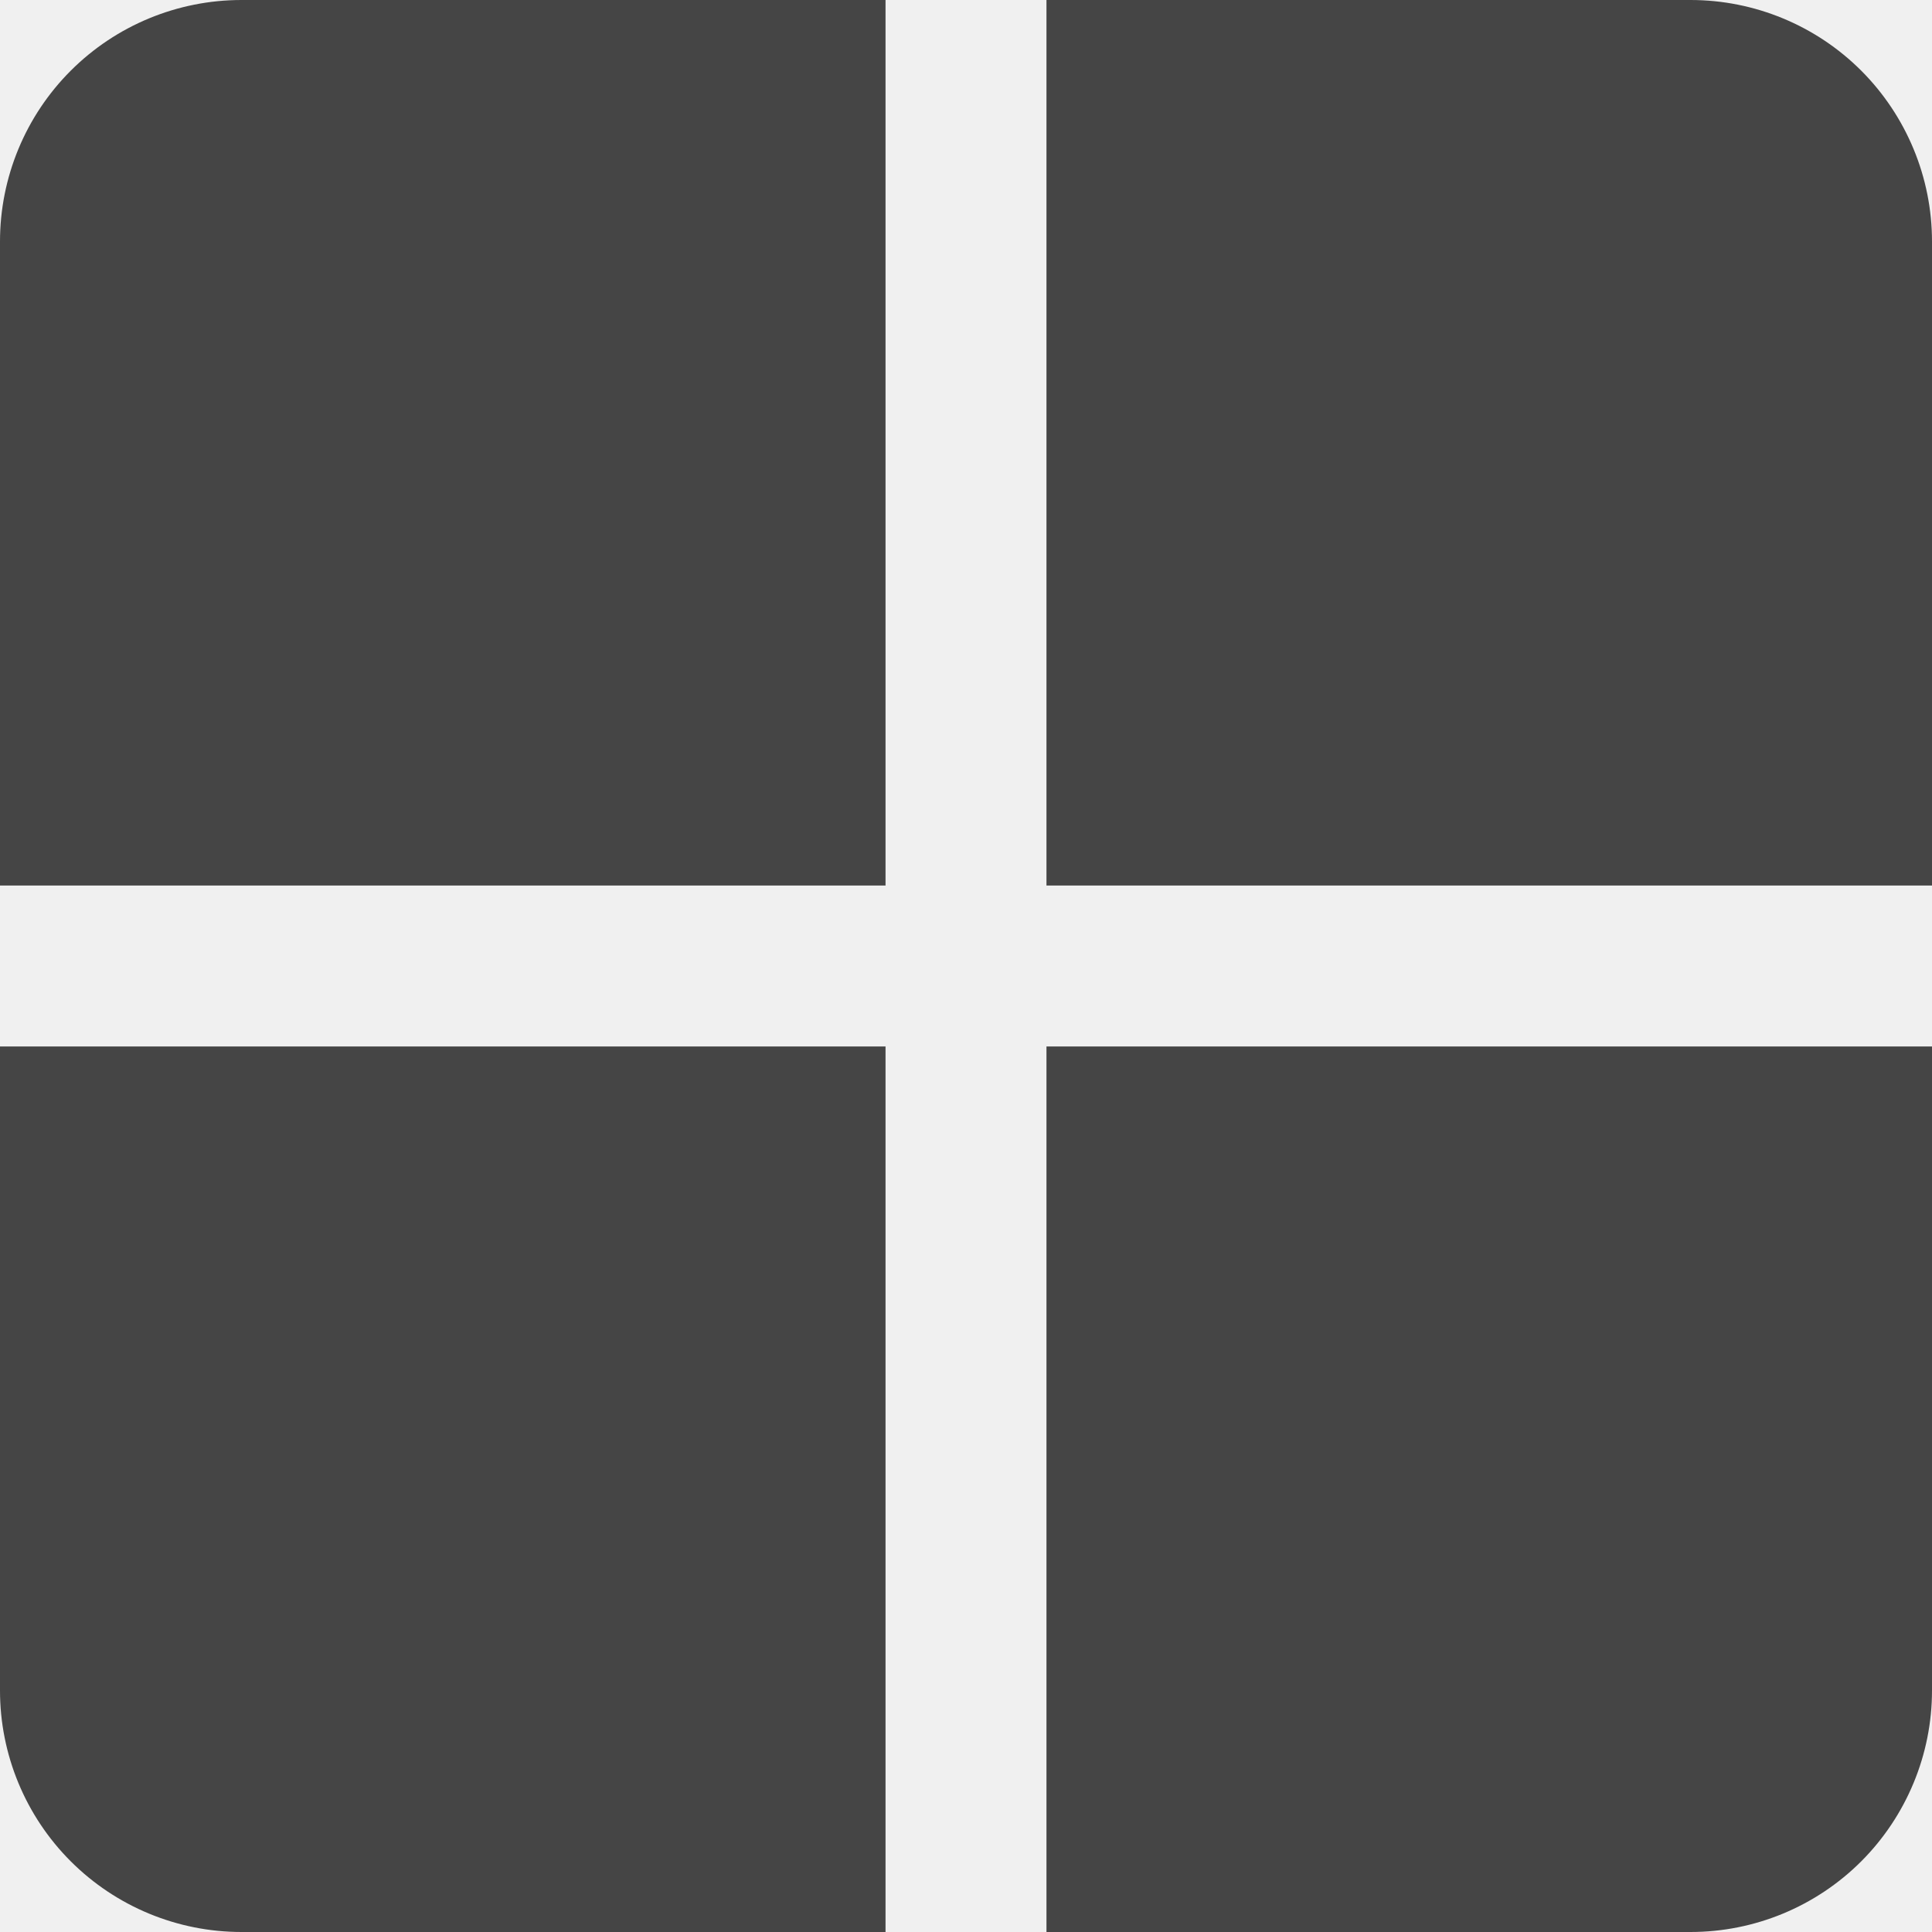
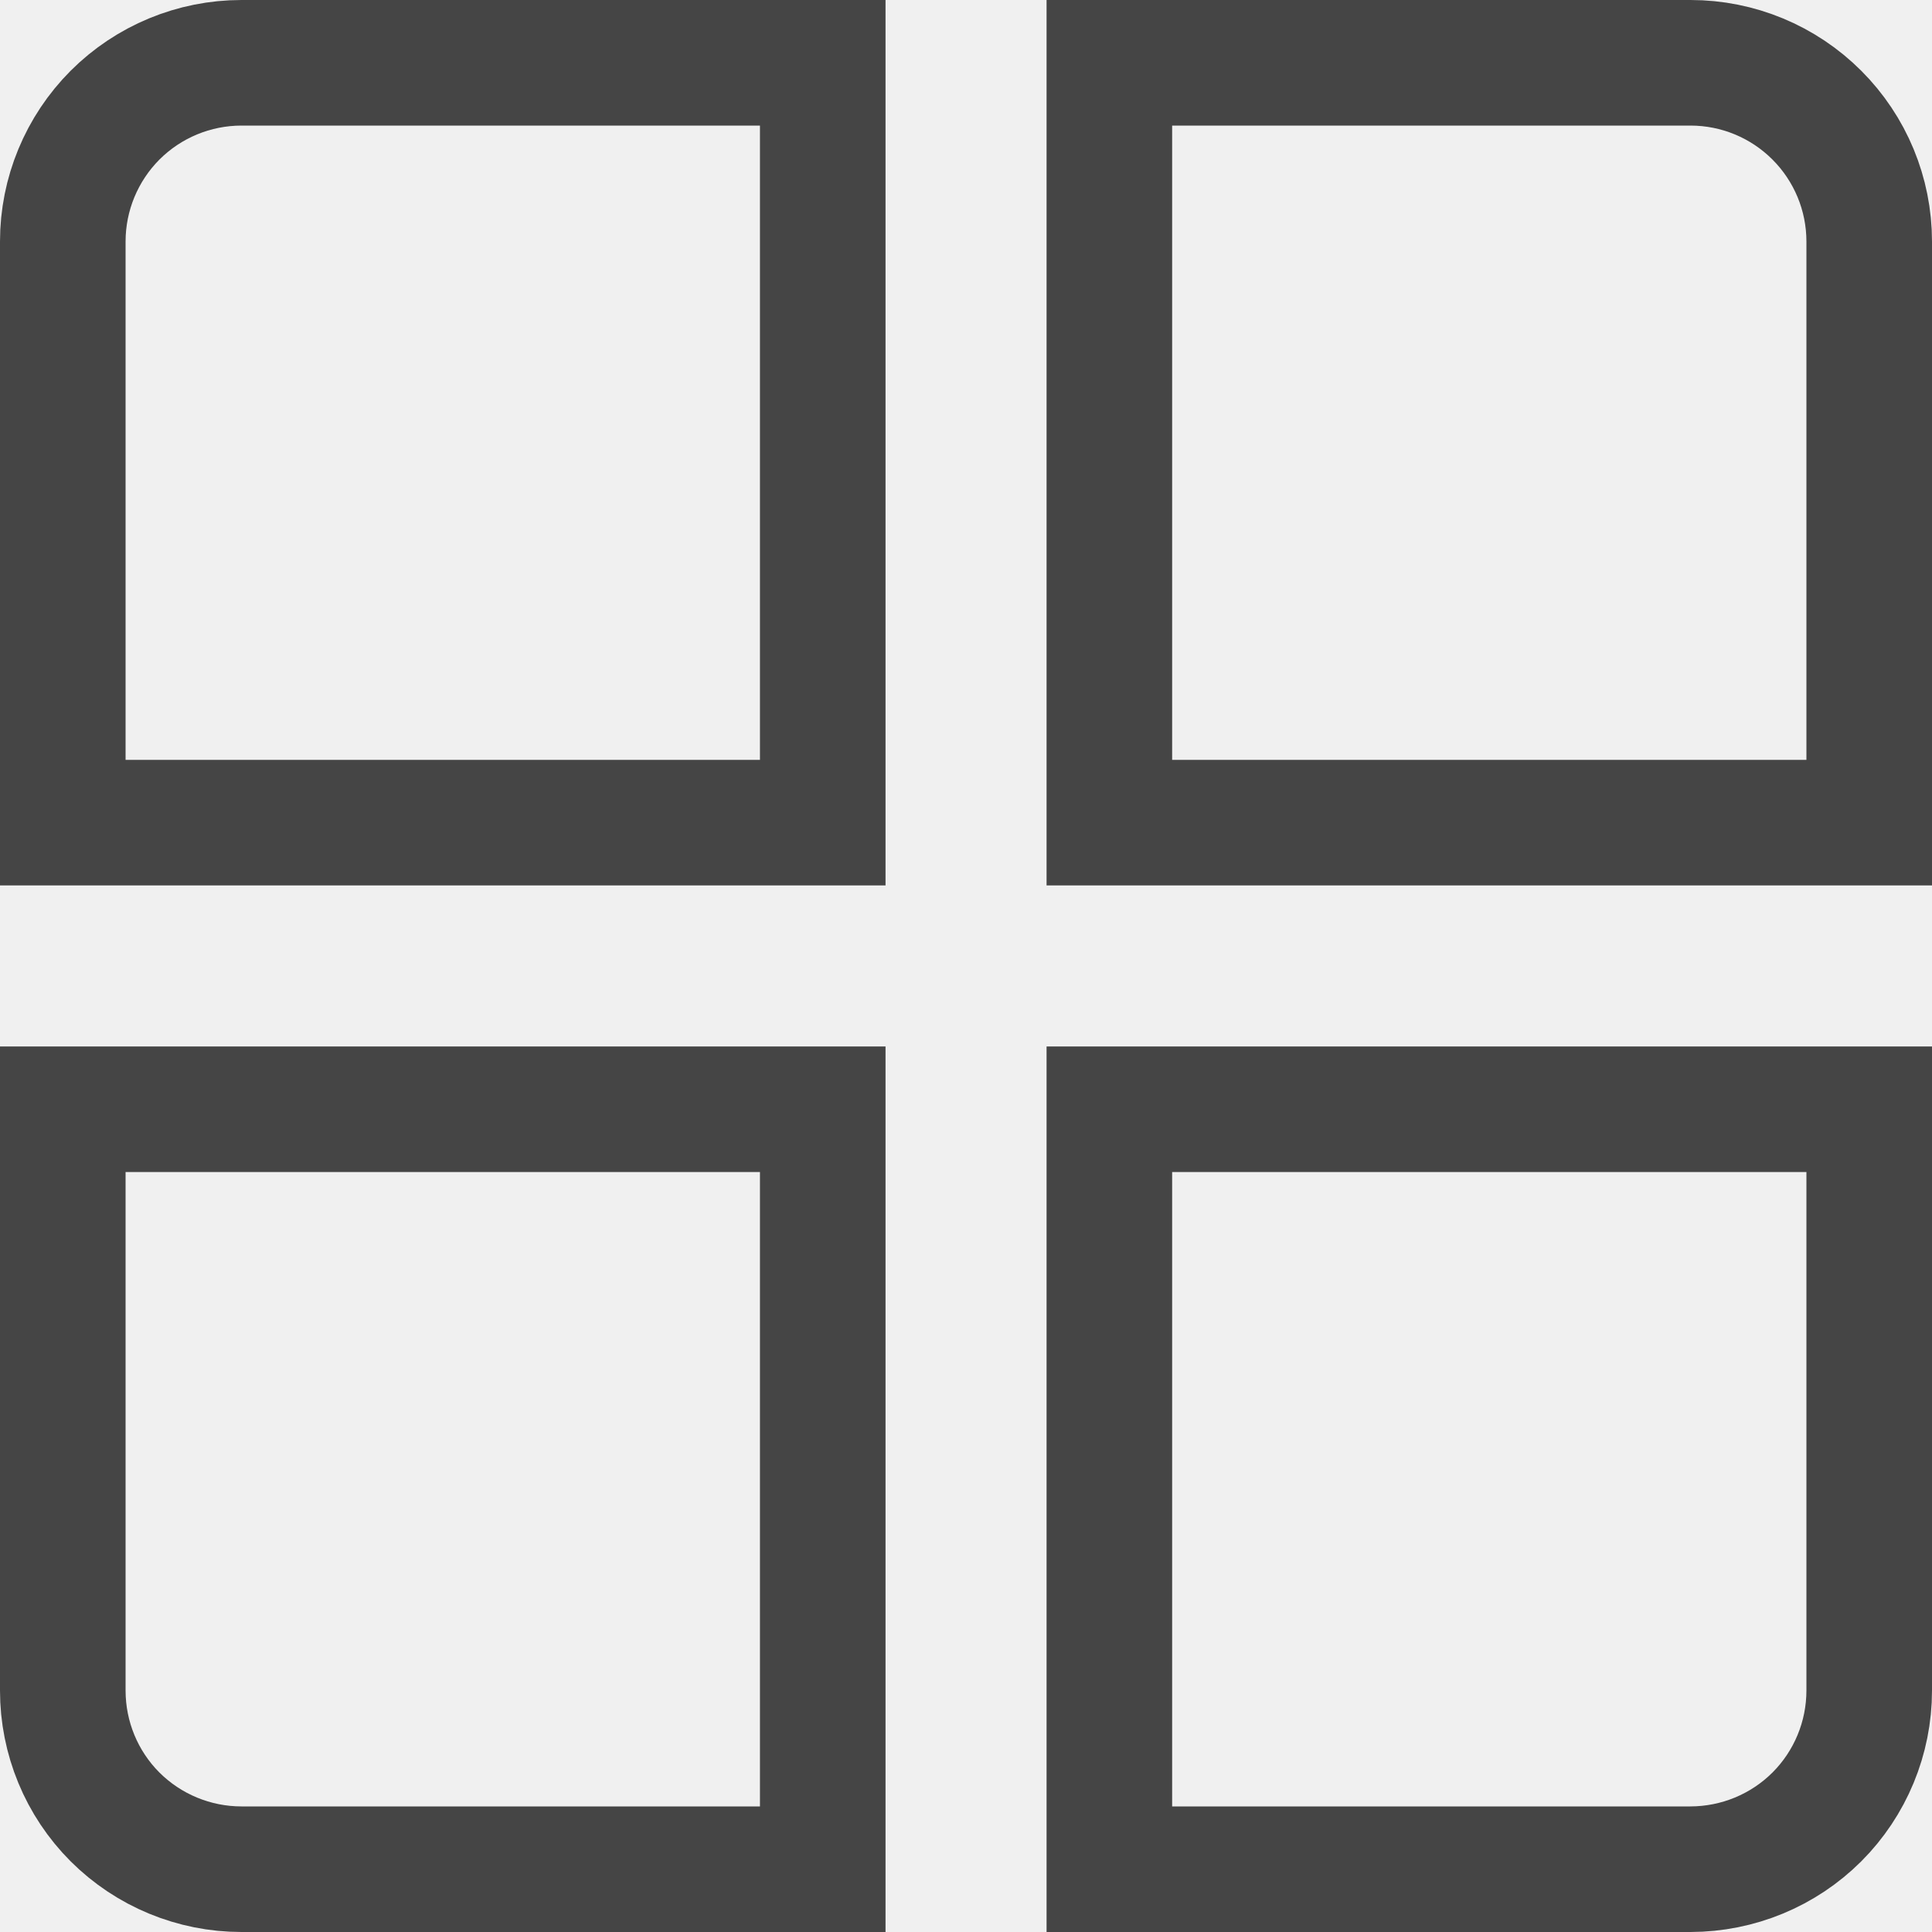
<svg xmlns="http://www.w3.org/2000/svg" width="20" height="20" viewBox="0 0 20 20" fill="none">
-   <g clip-path="url(#clip0_1163_872)">
-     <path d="M0 17.5V10.833H9.167V20H2.5C1.837 20 1.201 19.737 0.732 19.268C0.263 18.799 0 18.163 0 17.5Z" fill="#454545" />
-     <path d="M17.5 20H10.833V10.833H20V17.5C20 18.163 19.736 18.799 19.268 19.268C18.799 19.737 18.163 20 17.5 20Z" fill="#454545" />
-     <path d="M0 2.5C0 1.837 0.263 1.201 0.732 0.732C1.201 0.263 1.837 4.76837e-06 2.5 4.76837e-06H9.167V9.167H0V2.5Z" fill="#454545" />
-     <path d="M10.833 4.76837e-06H17.5C18.163 4.76837e-06 18.799 0.263 19.268 0.732C19.736 1.201 20 1.837 20 2.5V9.167H10.833V4.76837e-06Z" fill="#454545" />
+   <g clip-path="url(#clip0_1759_1141)">
+     <path d="M2.5 19.35H8.517V11.483H0.65V17.5C0.65 17.991 0.844 18.462 1.191 18.809C1.538 19.155 2.009 19.35 2.5 19.35Z" stroke="#454545" stroke-width="1.3" />
+     <path d="M17.5 19.35C17.991 19.349 18.461 19.155 18.808 18.809C19.155 18.462 19.35 17.991 19.35 17.5V11.483H11.484V19.35H17.5Z" stroke="#454545" stroke-width="1.3" />
+     <path d="M8.517 8.516V0.65H2.5C2.009 0.65 1.538 0.845 1.191 1.192C0.845 1.539 0.65 2.009 0.65 2.5V8.516H8.517Z" stroke="#454545" stroke-width="1.3" />
+     <path d="M19.35 8.516V2.5C19.35 2.009 19.155 1.539 18.808 1.192C18.461 0.845 17.991 0.65 17.5 0.65H11.484V8.516H19.35Z" stroke="#454545" stroke-width="1.3" />
  </g>
  <defs>
-     <clipPath id="clip0_1163_872">
+     <clipPath id="clip0_1759_1141">
      <rect width="20" height="20" fill="white" transform="matrix(1 0 0 -1 0 20)" />
    </clipPath>
  </defs>
</svg>
